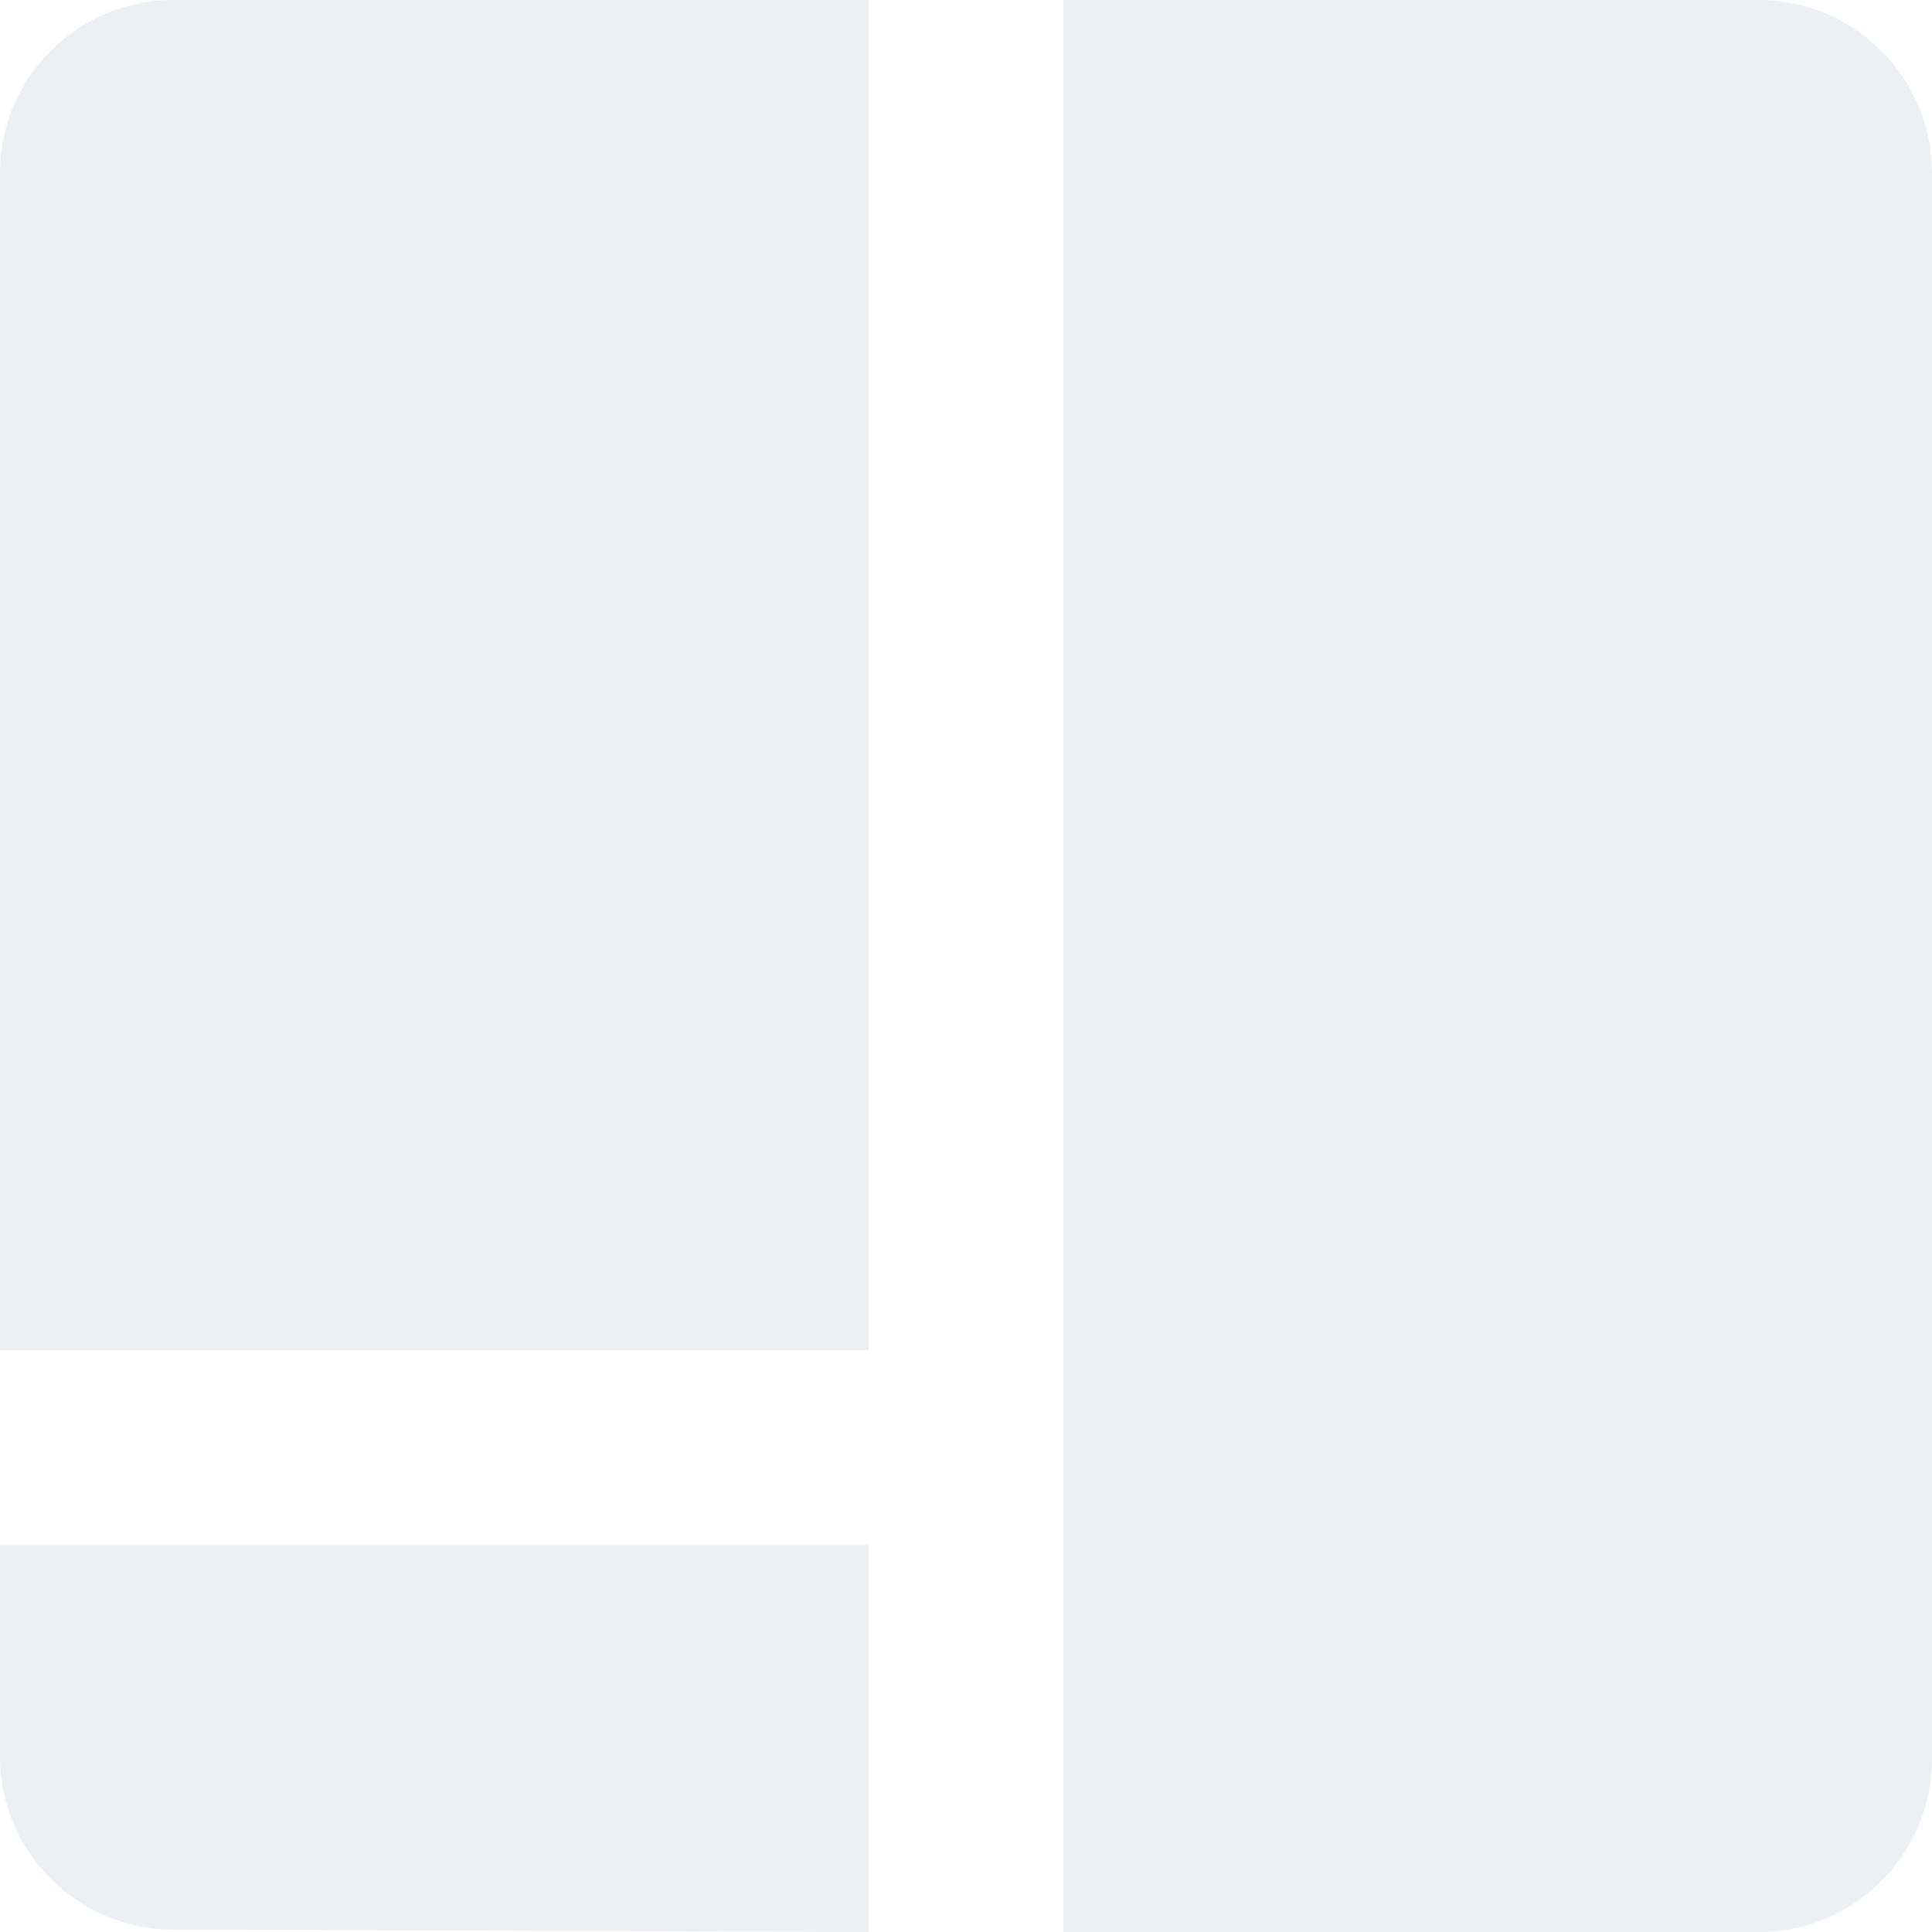
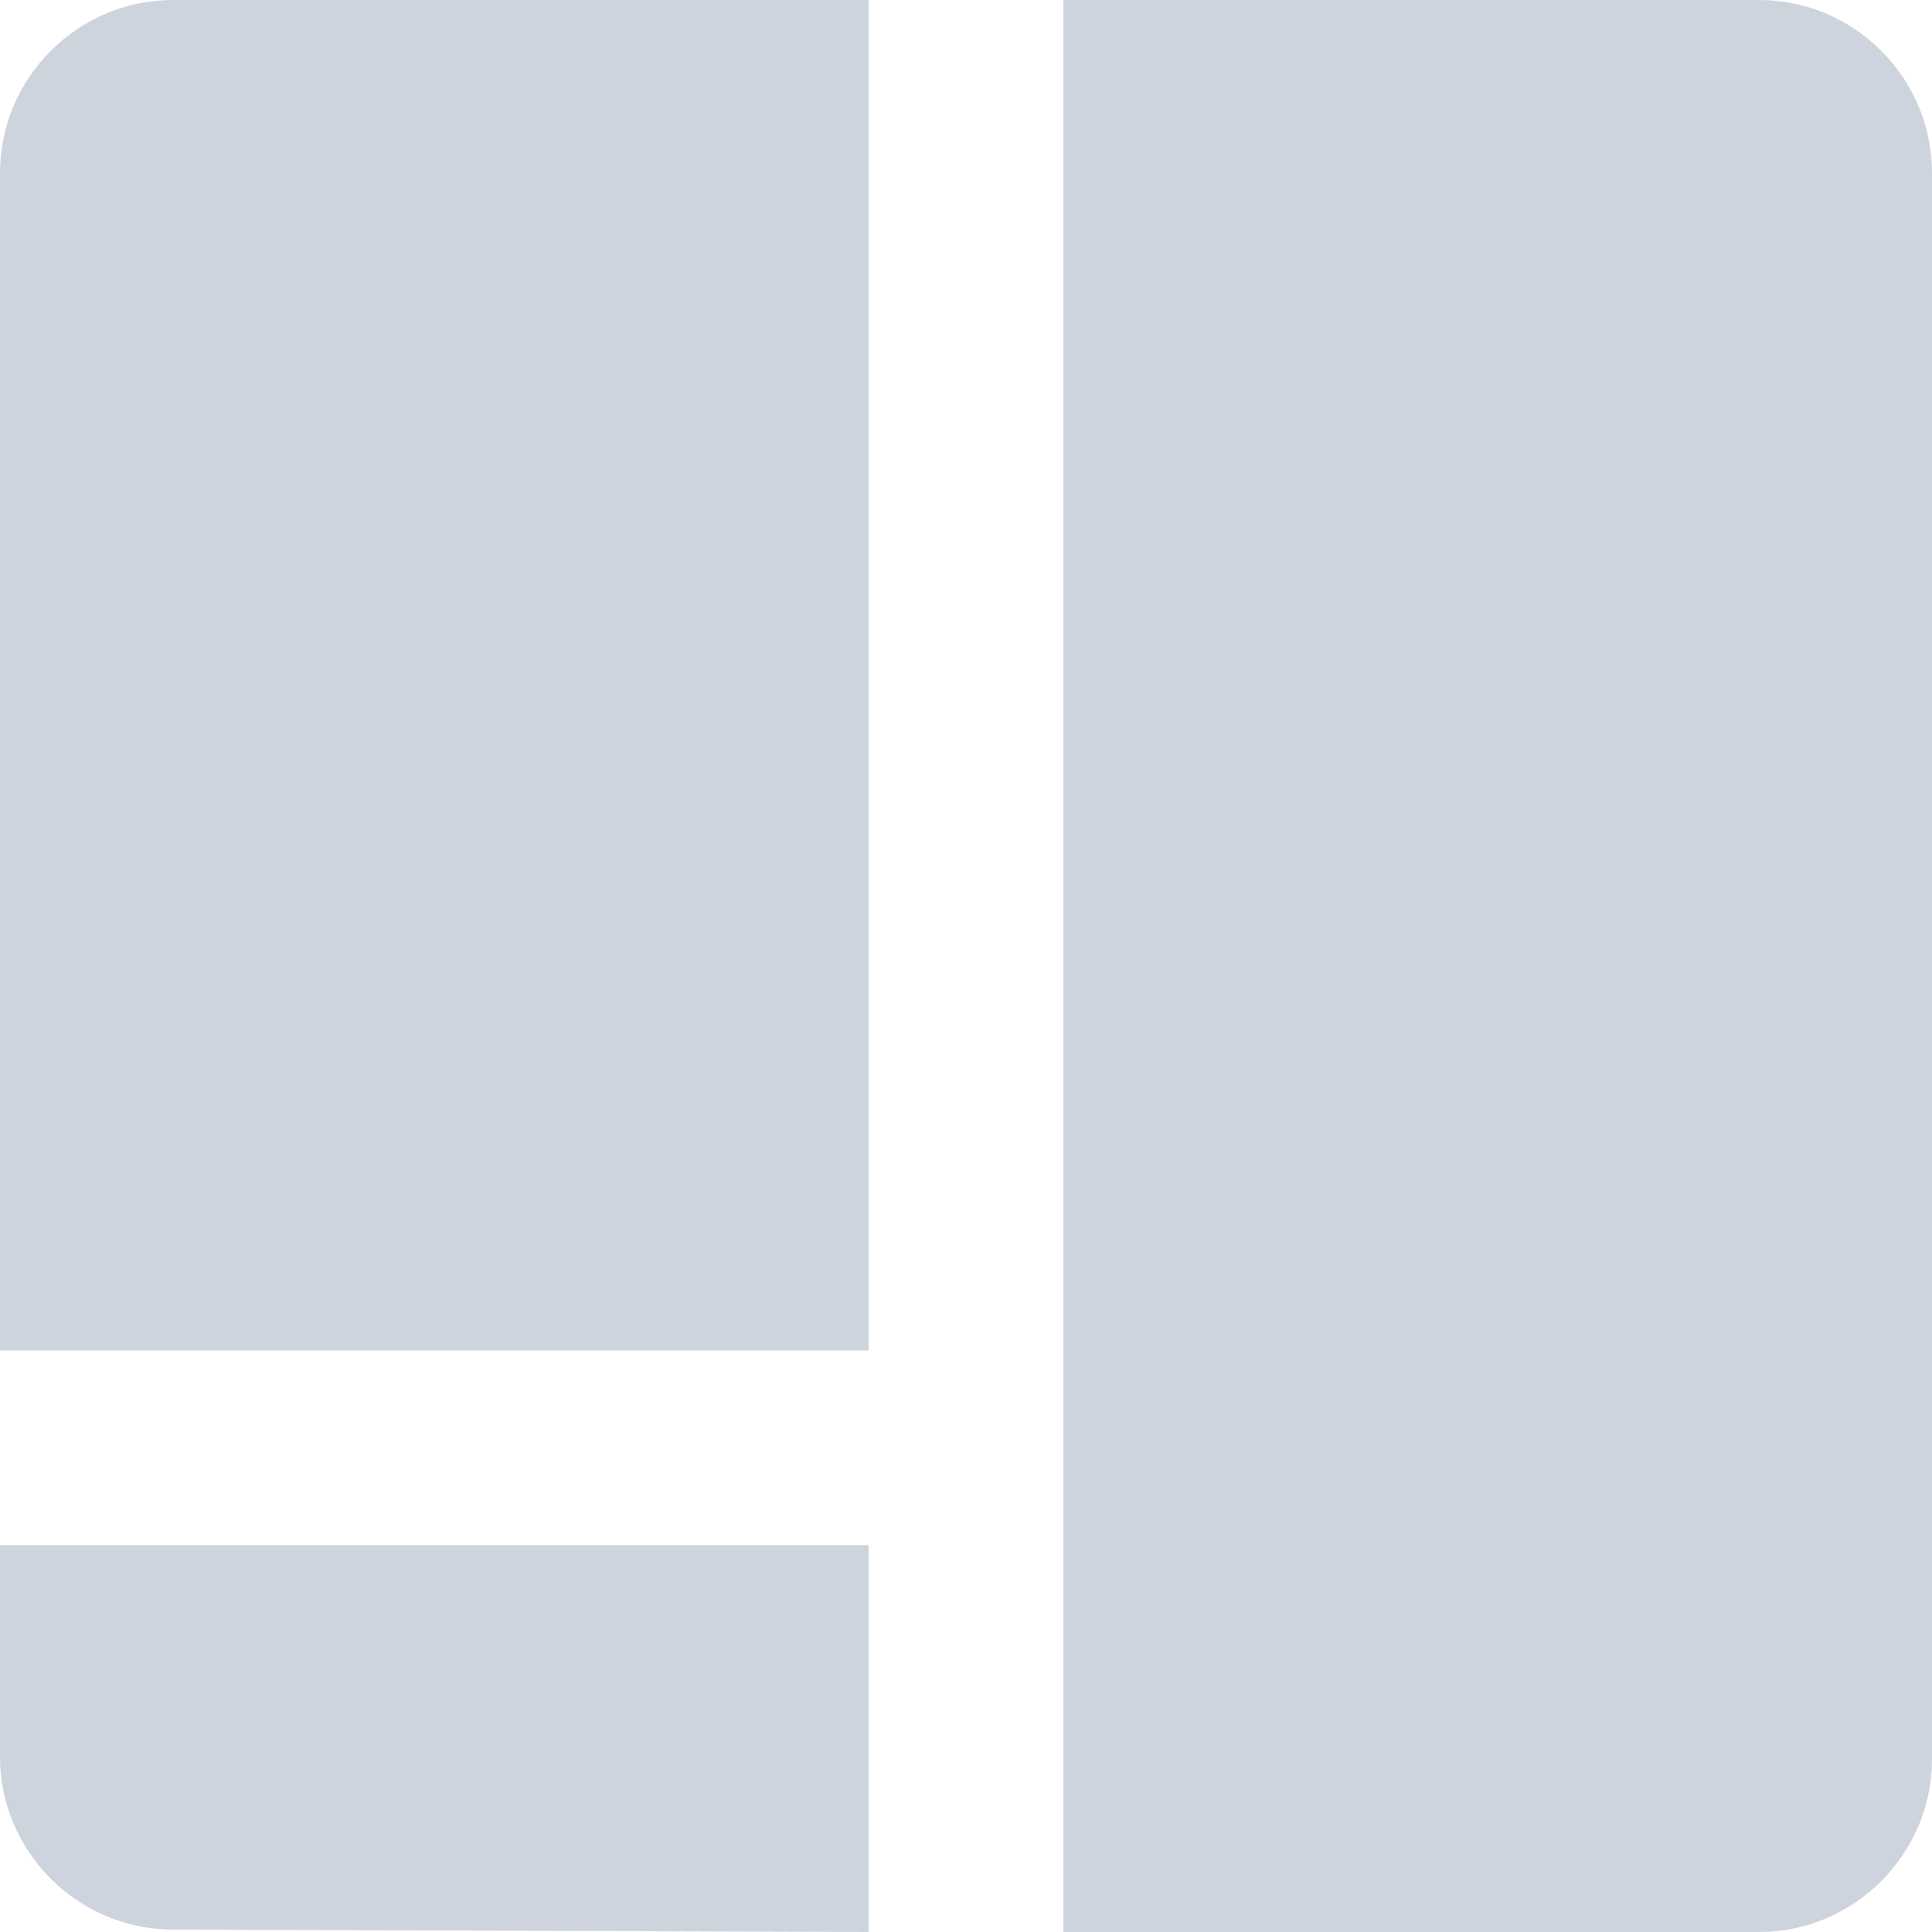
<svg xmlns="http://www.w3.org/2000/svg" version="1.1" id="Ebene_2" x="0px" y="0px" viewBox="0 0 79.4 79.4" enable-background="new 0 0 79.4 79.4" xml:space="preserve">
-   <path fill="#ECEFF4" d="M7.1,0C3.2,0,0,3.2,0,7.1v48.4h35.7V0H7.1z" />
-   <path fill="#ECEFF4" d="M35.7,79.4V63.5H0v8.7c0,3.9,3.2,7.1,7.1,7.1" />
-   <path fill="#ECEFF4" d="M79.4,7.1c0-3.9-3.2-7.1-7.1-7.1H43.7v79.4l28.6,0c3.9,0,7.1-3.2,7.1-7.1L79.4,7.1z" />
+   <defs id="defs11" />
+   <path fill="#ECEFF4" d="M7.1,0C3.2,0,0,3.2,0,7.1v48.4h35.7V0H7.1z" id="path3" style="fill:#8392a9;fill-opacity:0.392" />
+   <path fill="#ECEFF4" d="M35.7,79.4V63.5H0v8.7c0,3.9,3.2,7.1,7.1,7.1" id="path5" style="fill:#8392a9;fill-opacity:0.392" />
+   <path fill="#ECEFF4" d="M79.4,7.1c0-3.9-3.2-7.1-7.1-7.1H43.7v79.4l28.6,0c3.9,0,7.1-3.2,7.1-7.1L79.4,7.1z" id="path7" style="fill:#8392a9;fill-opacity:0.392" />
</svg>
